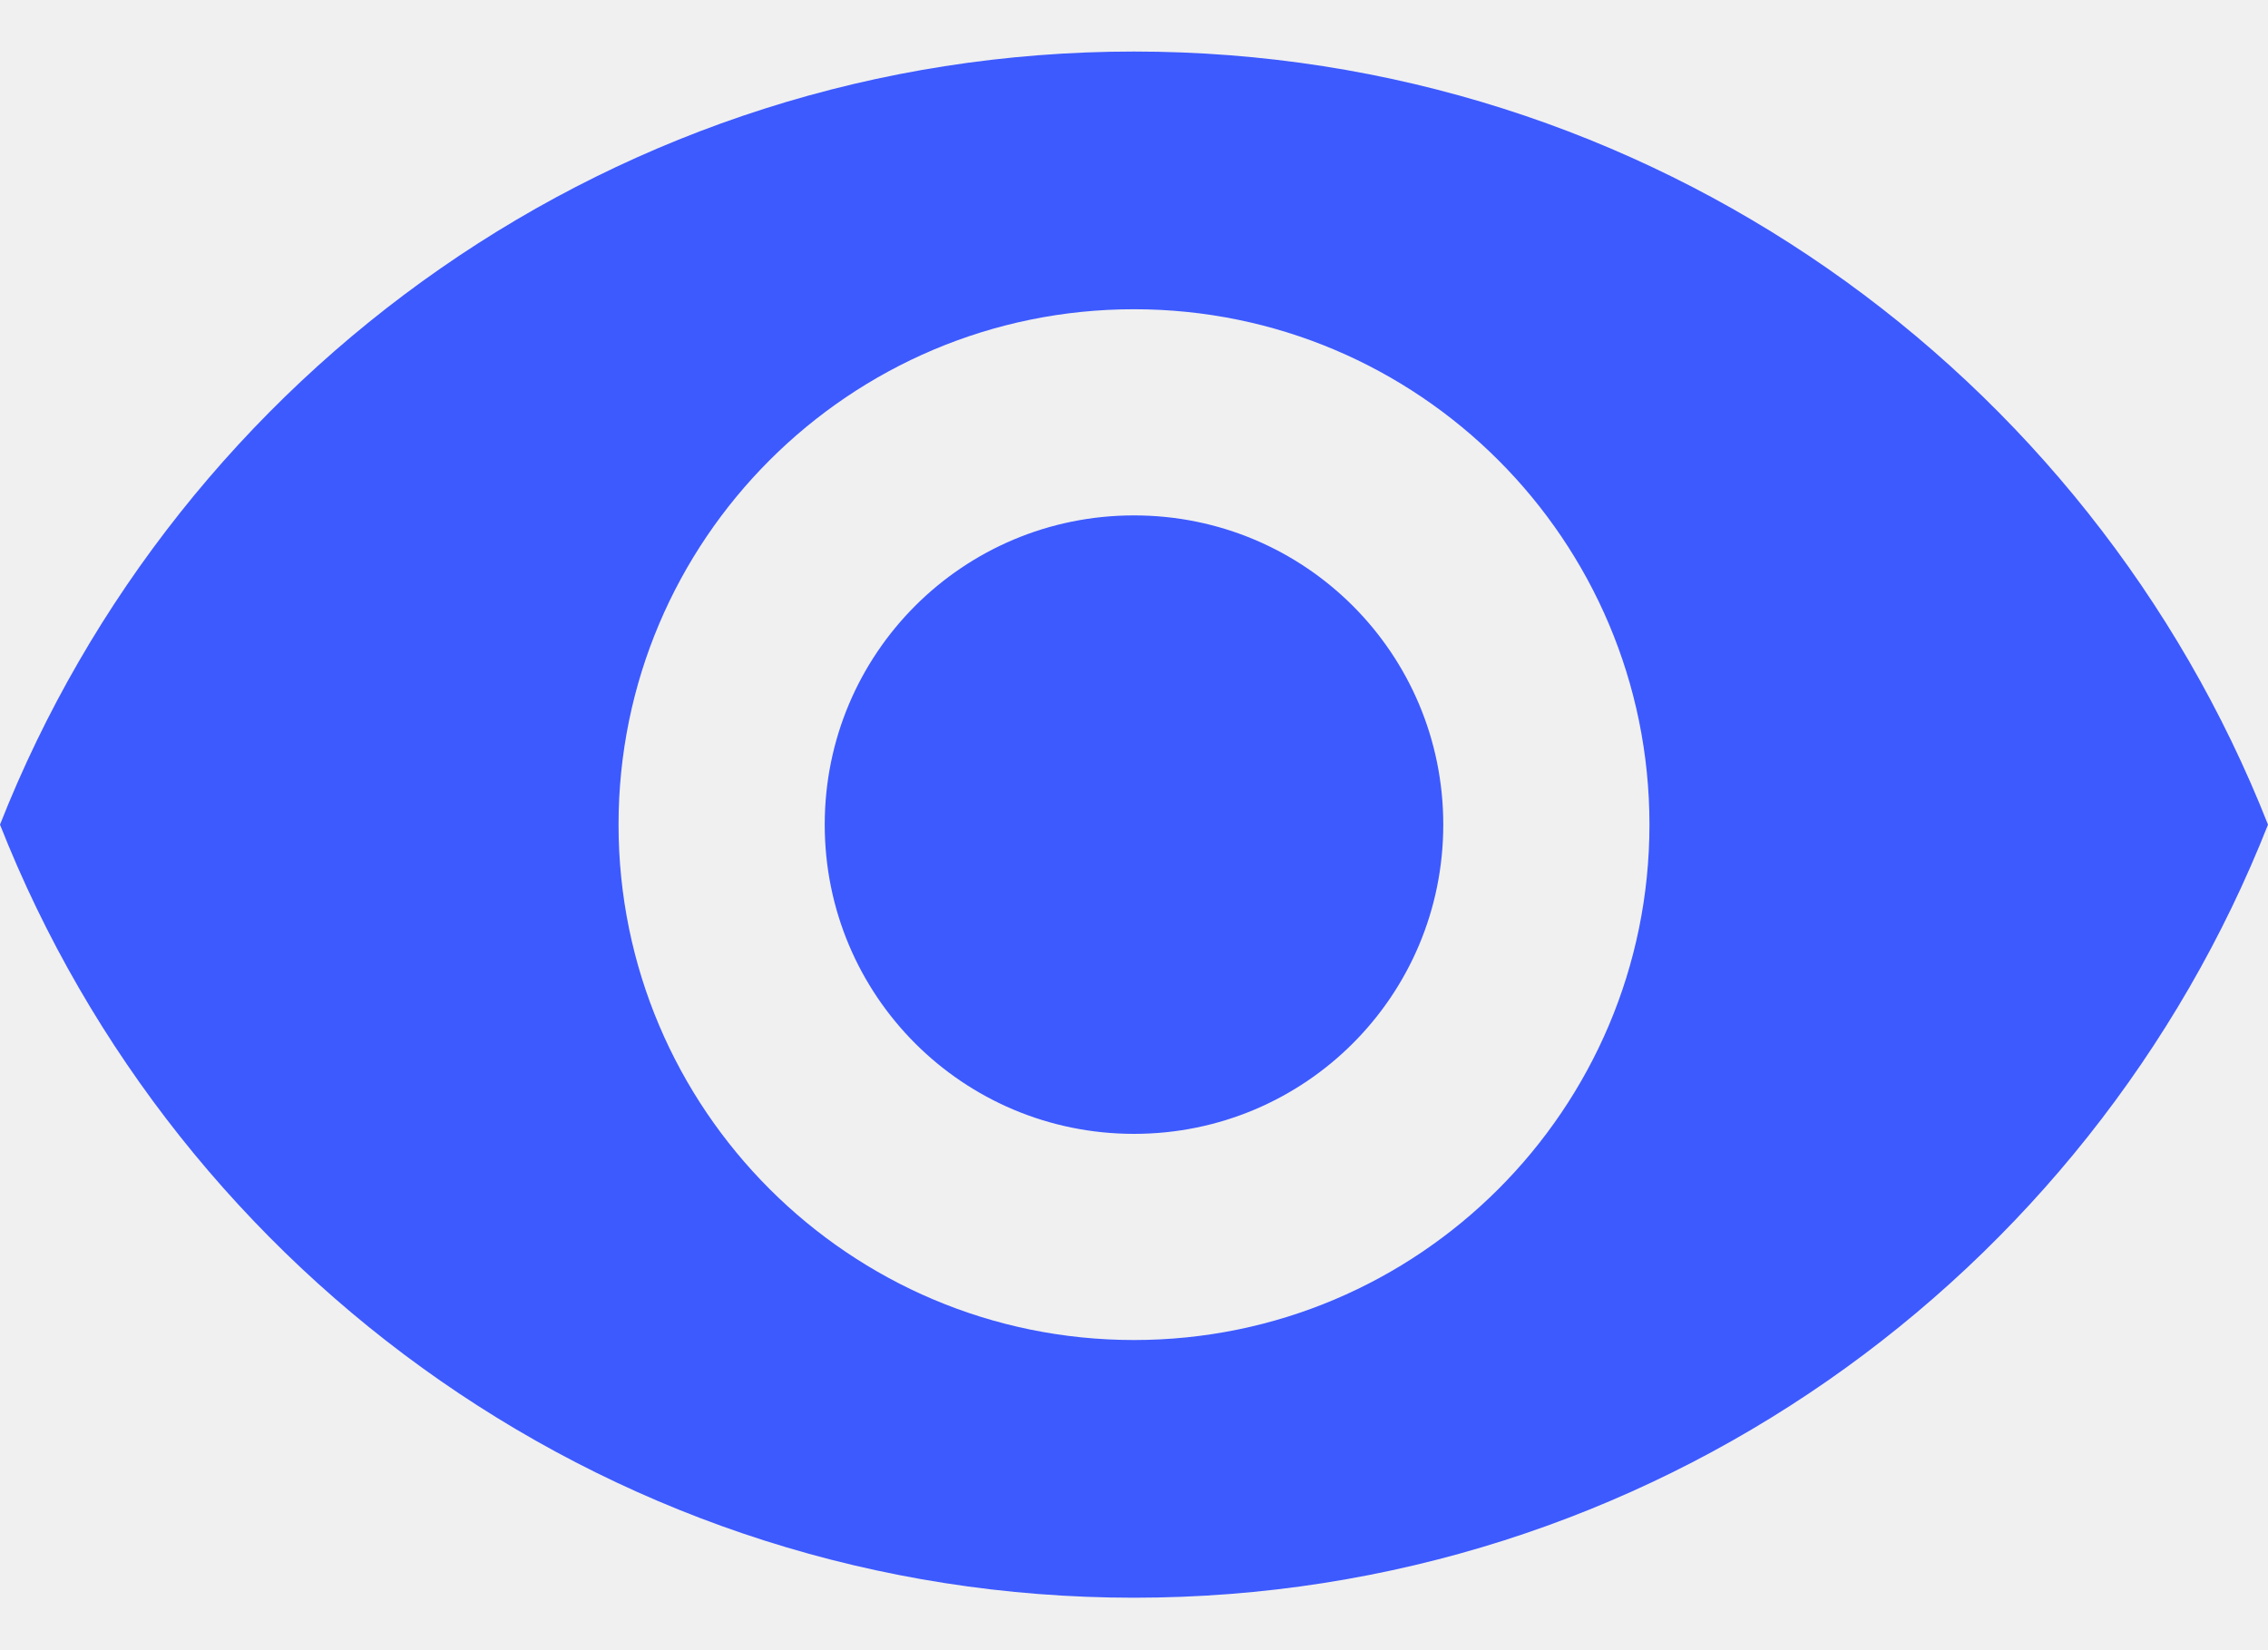
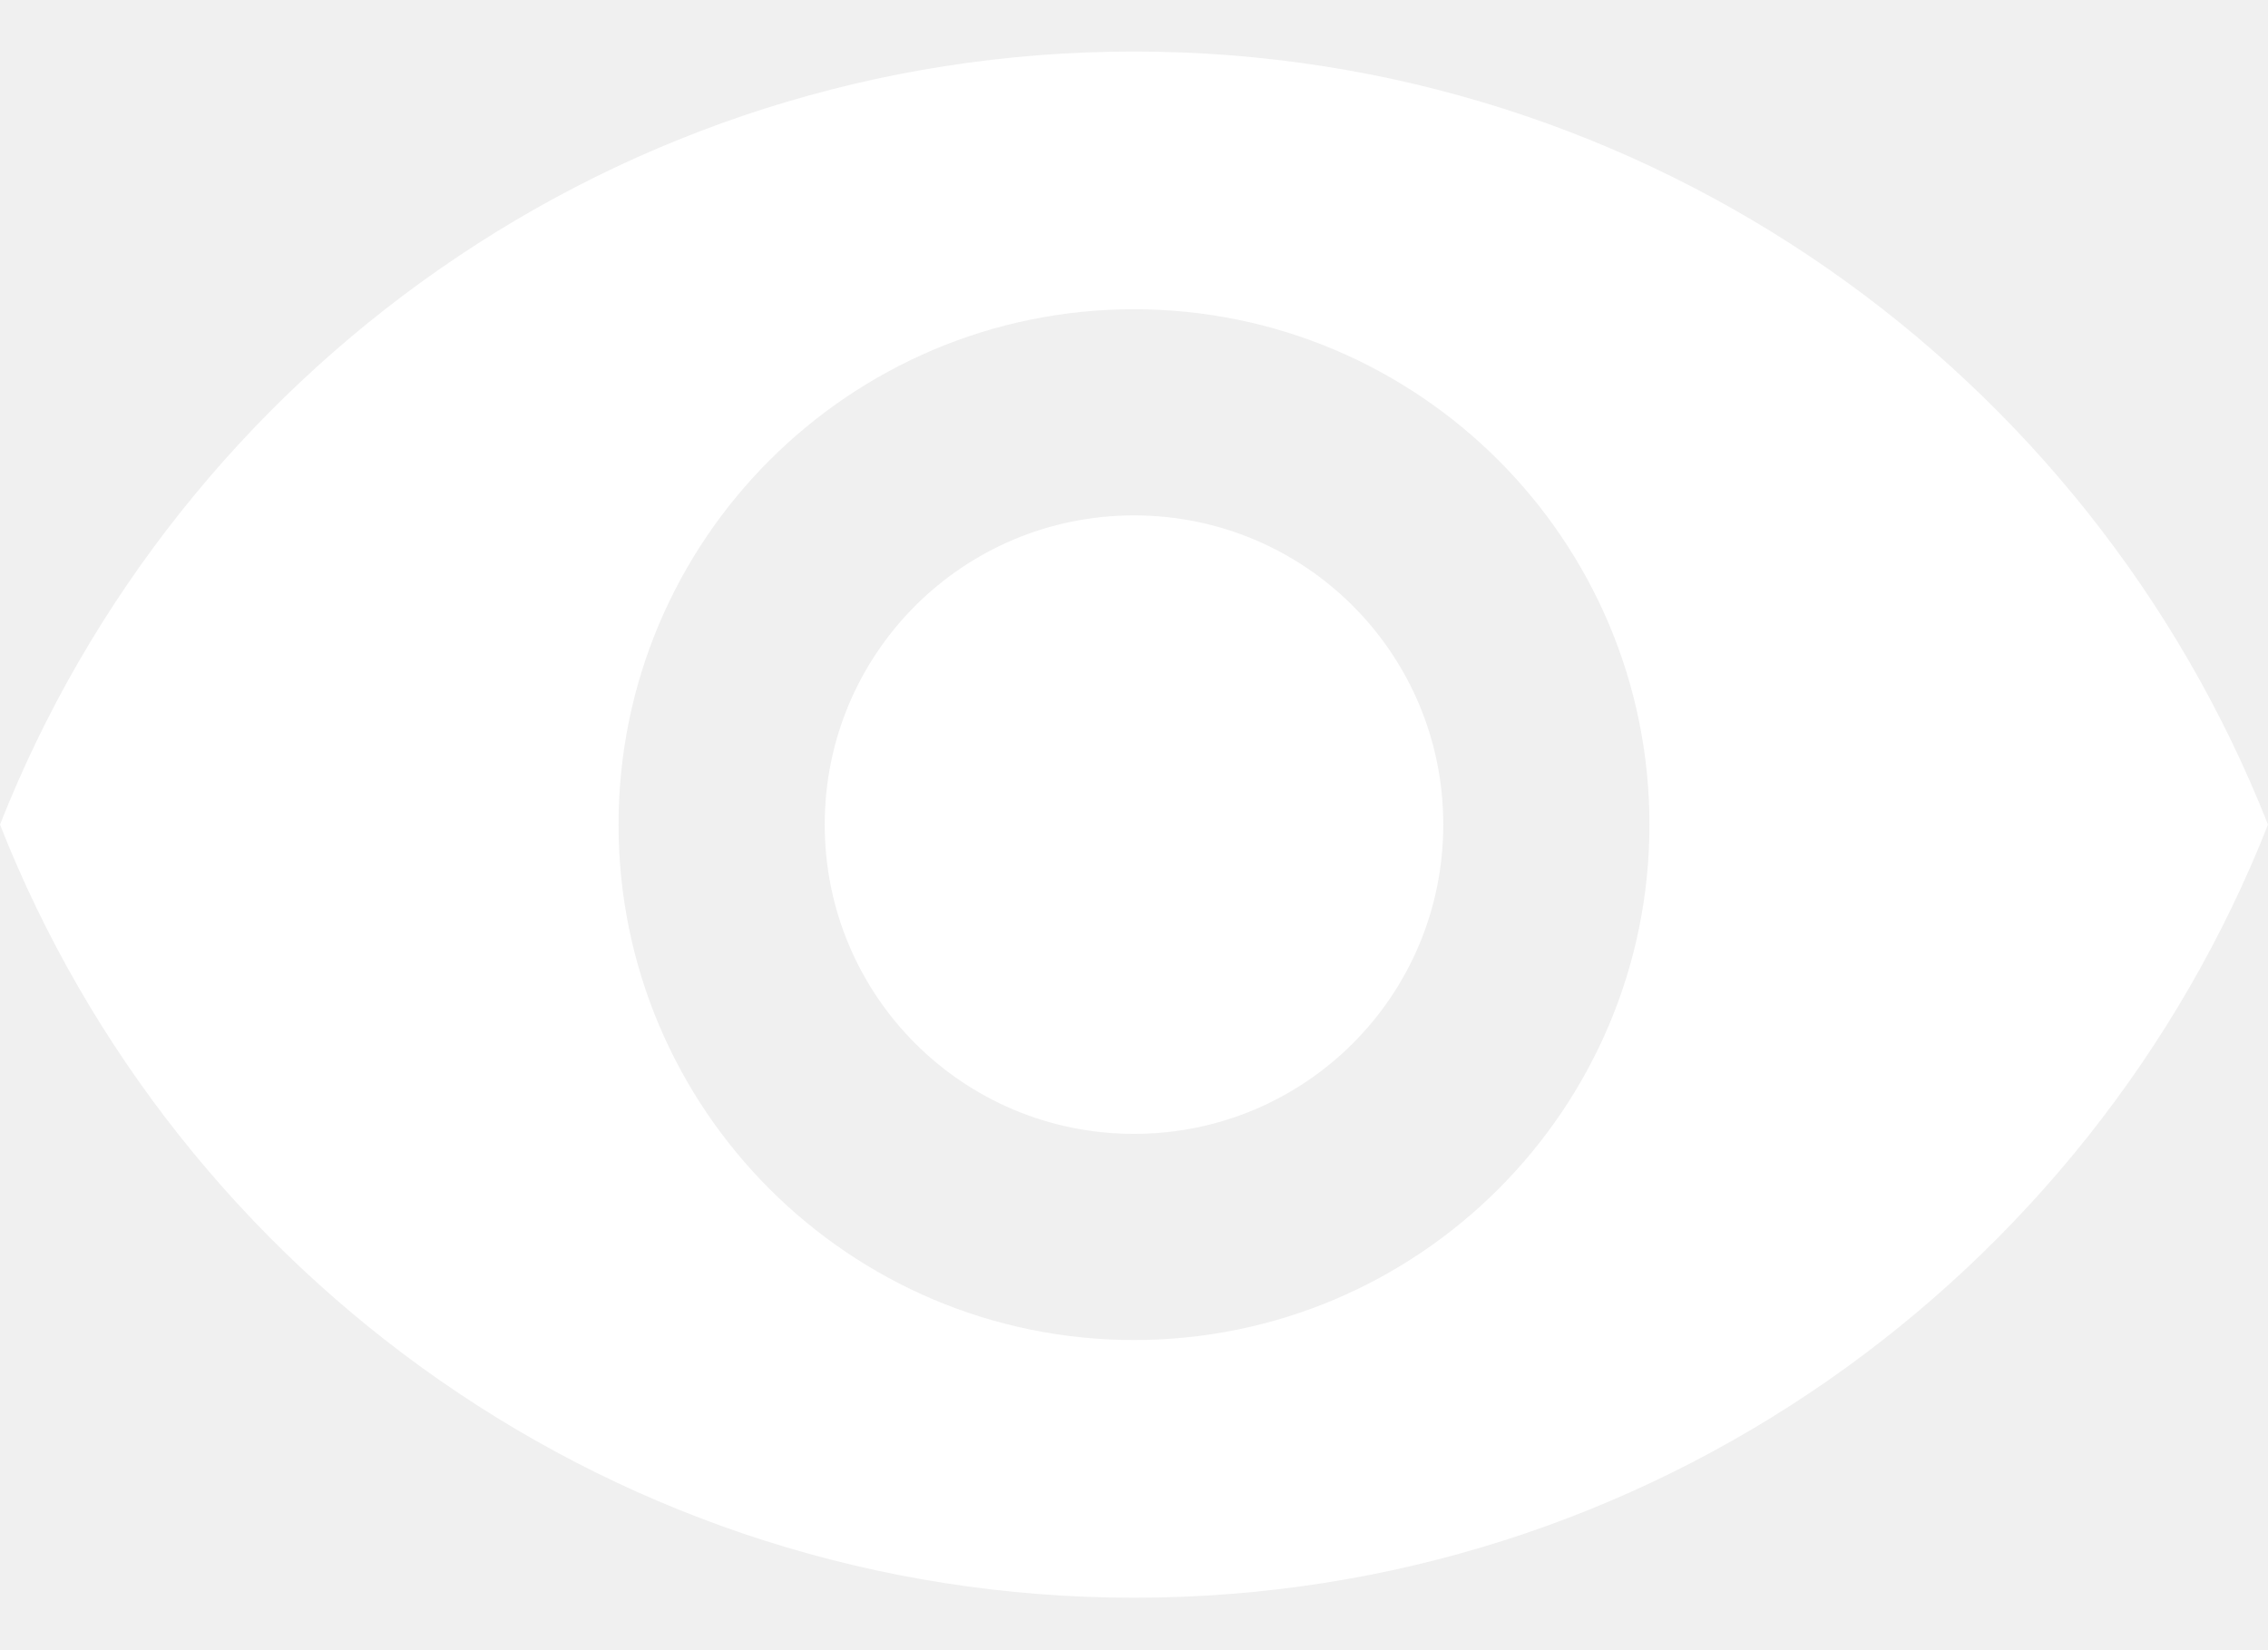
<svg xmlns="http://www.w3.org/2000/svg" width="22" height="16" viewBox="0 0 22 16" fill="none">
-   <path d="M11 0.5C6 0.5 1.73 3.61 0 8C1.73 12.39 6 15.5 11 15.5C16 15.5 20.27 12.39 22 8C20.27 3.61 16 0.5 11 0.5ZM11 13C8.24 13 6 10.76 6 8C6 5.24 8.24 3 11 3C13.76 3 16 5.24 16 8C16 10.76 13.76 13 11 13ZM11 5C9.34 5 8 6.34 8 8C8 9.66 9.34 11 11 11C12.66 11 14 9.66 14 8C14 6.34 12.66 5 11 5Z" fill="#3D5AFE" />
+   <path d="M11 0.5C6 0.5 1.73 3.61 0 8C1.73 12.39 6 15.5 11 15.5C16 15.5 20.27 12.39 22 8C20.27 3.61 16 0.5 11 0.5ZM11 13C8.24 13 6 10.76 6 8C6 5.24 8.24 3 11 3C13.76 3 16 5.24 16 8C16 10.76 13.76 13 11 13ZM11 5C9.34 5 8 6.34 8 8C8 9.66 9.34 11 11 11C12.66 11 14 9.66 14 8C14 6.34 12.66 5 11 5Z" fill="white" />
</svg>
